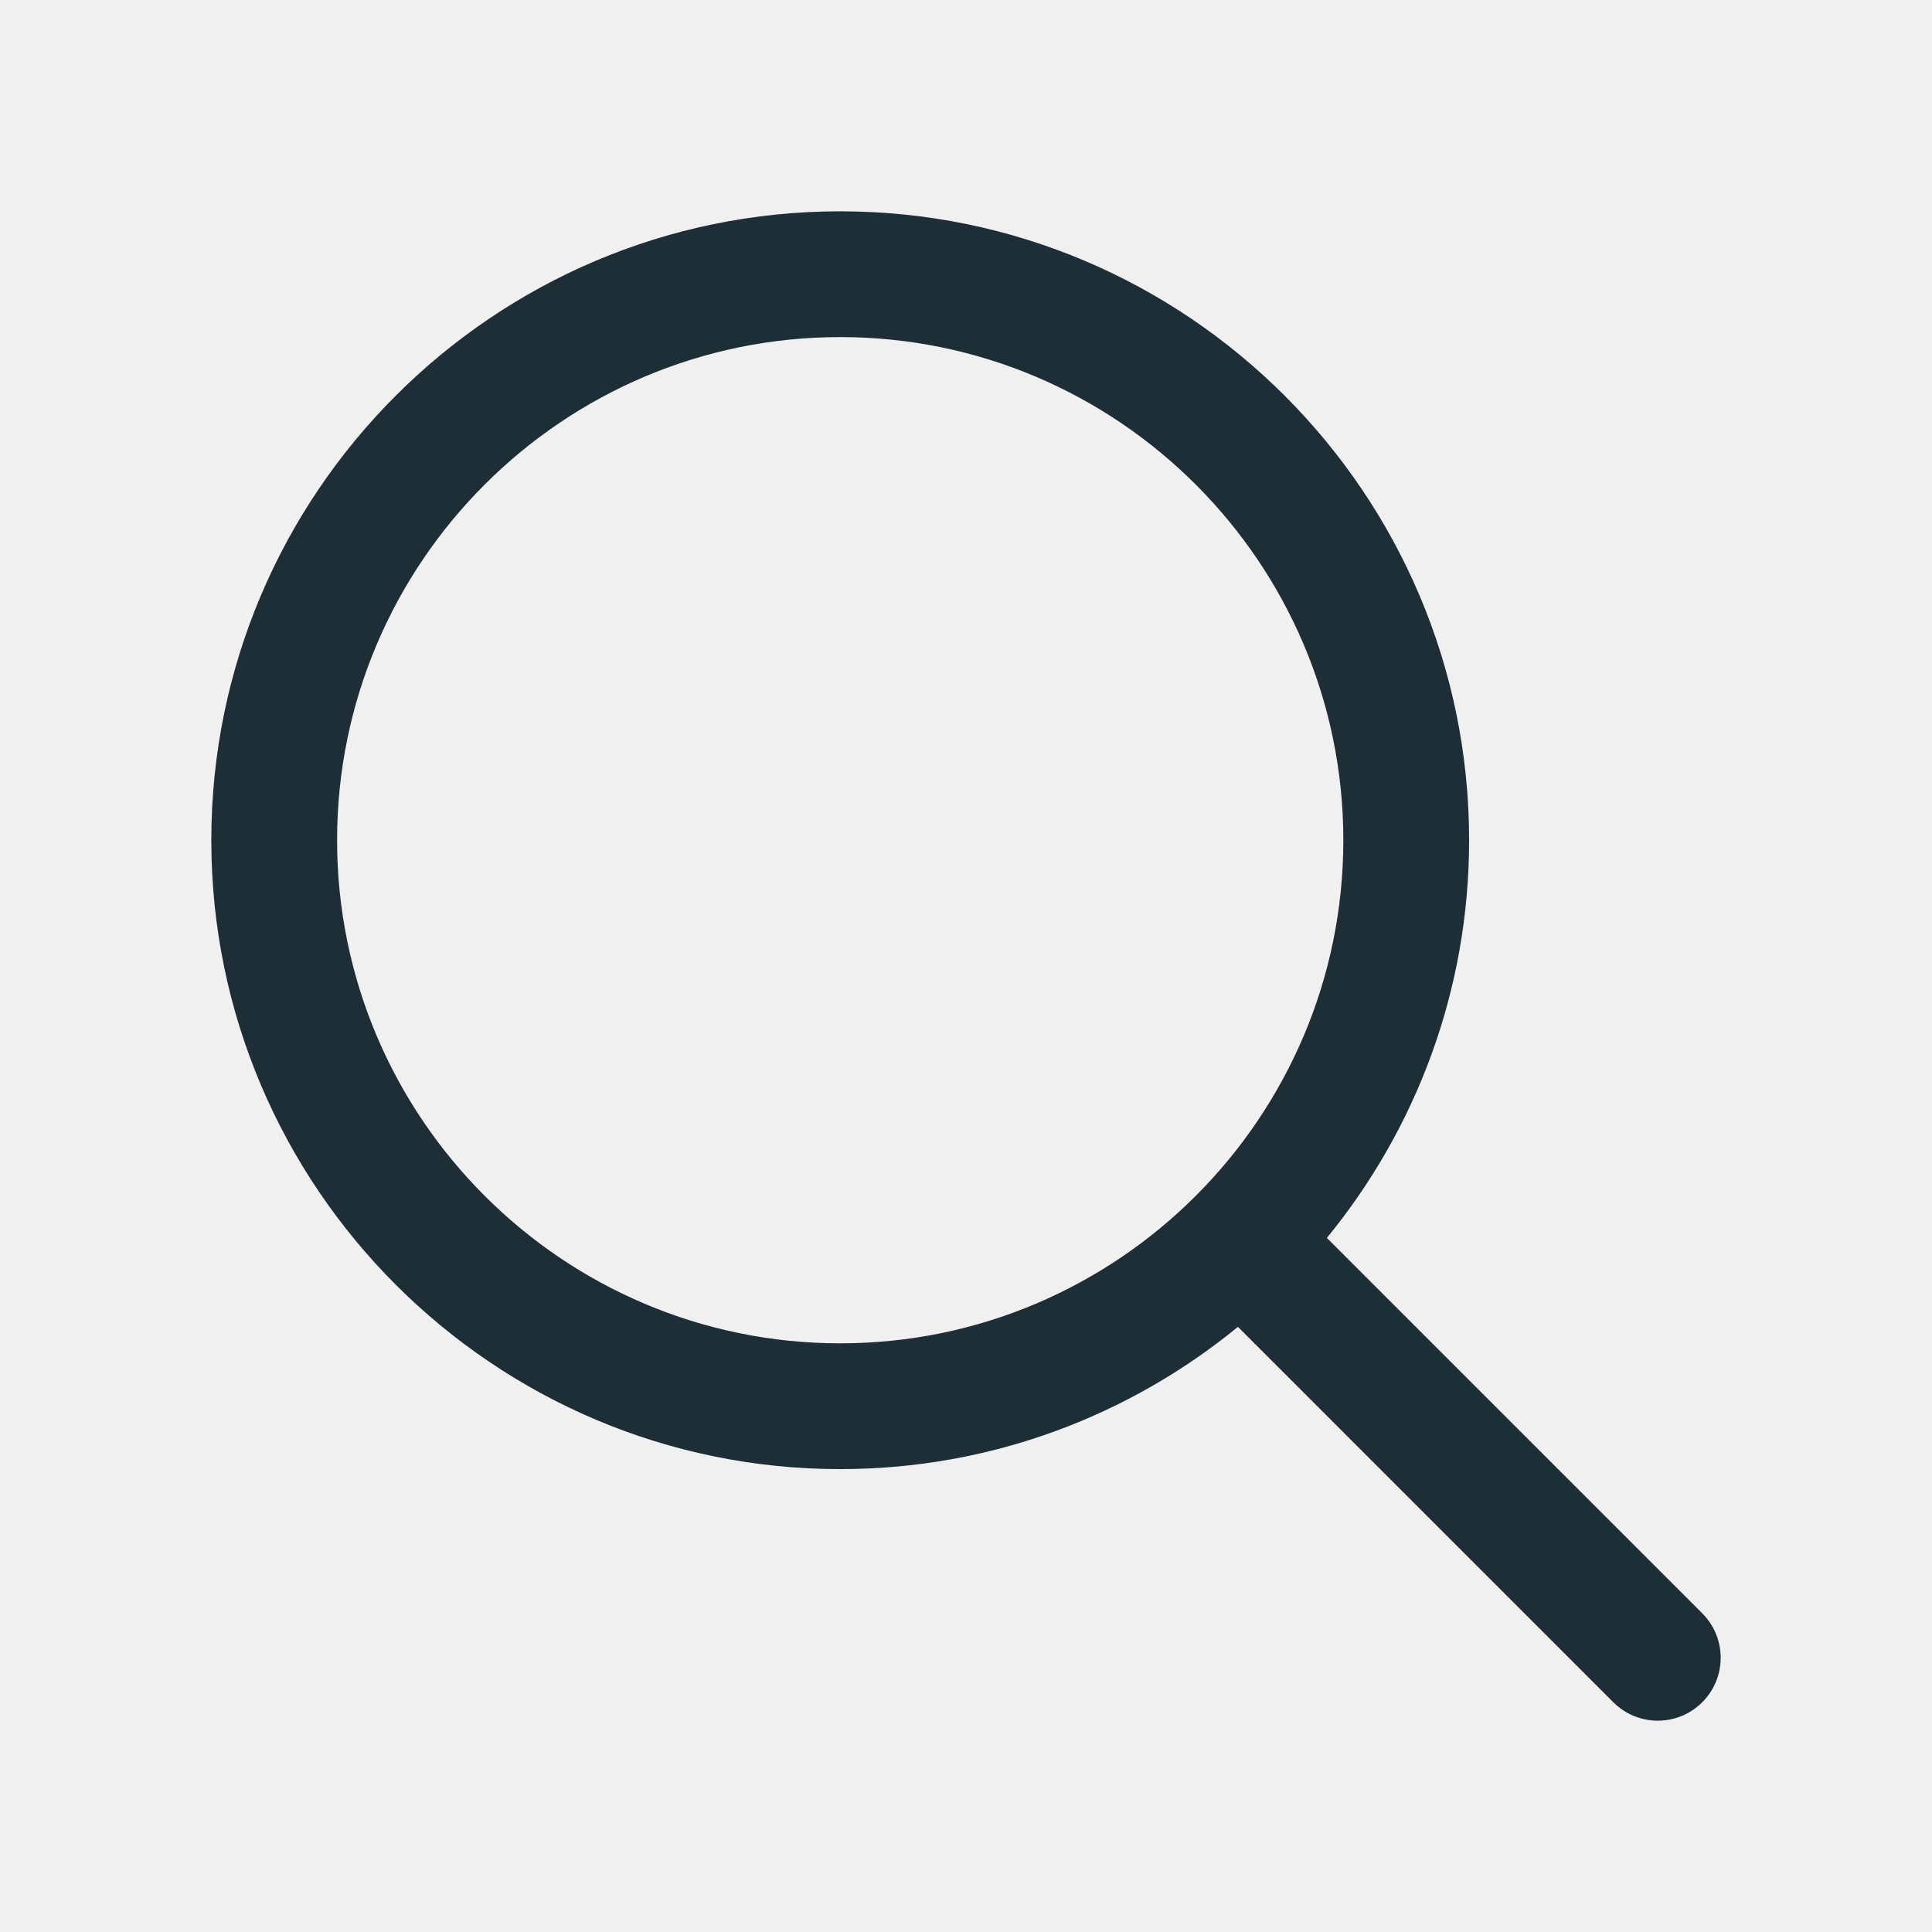
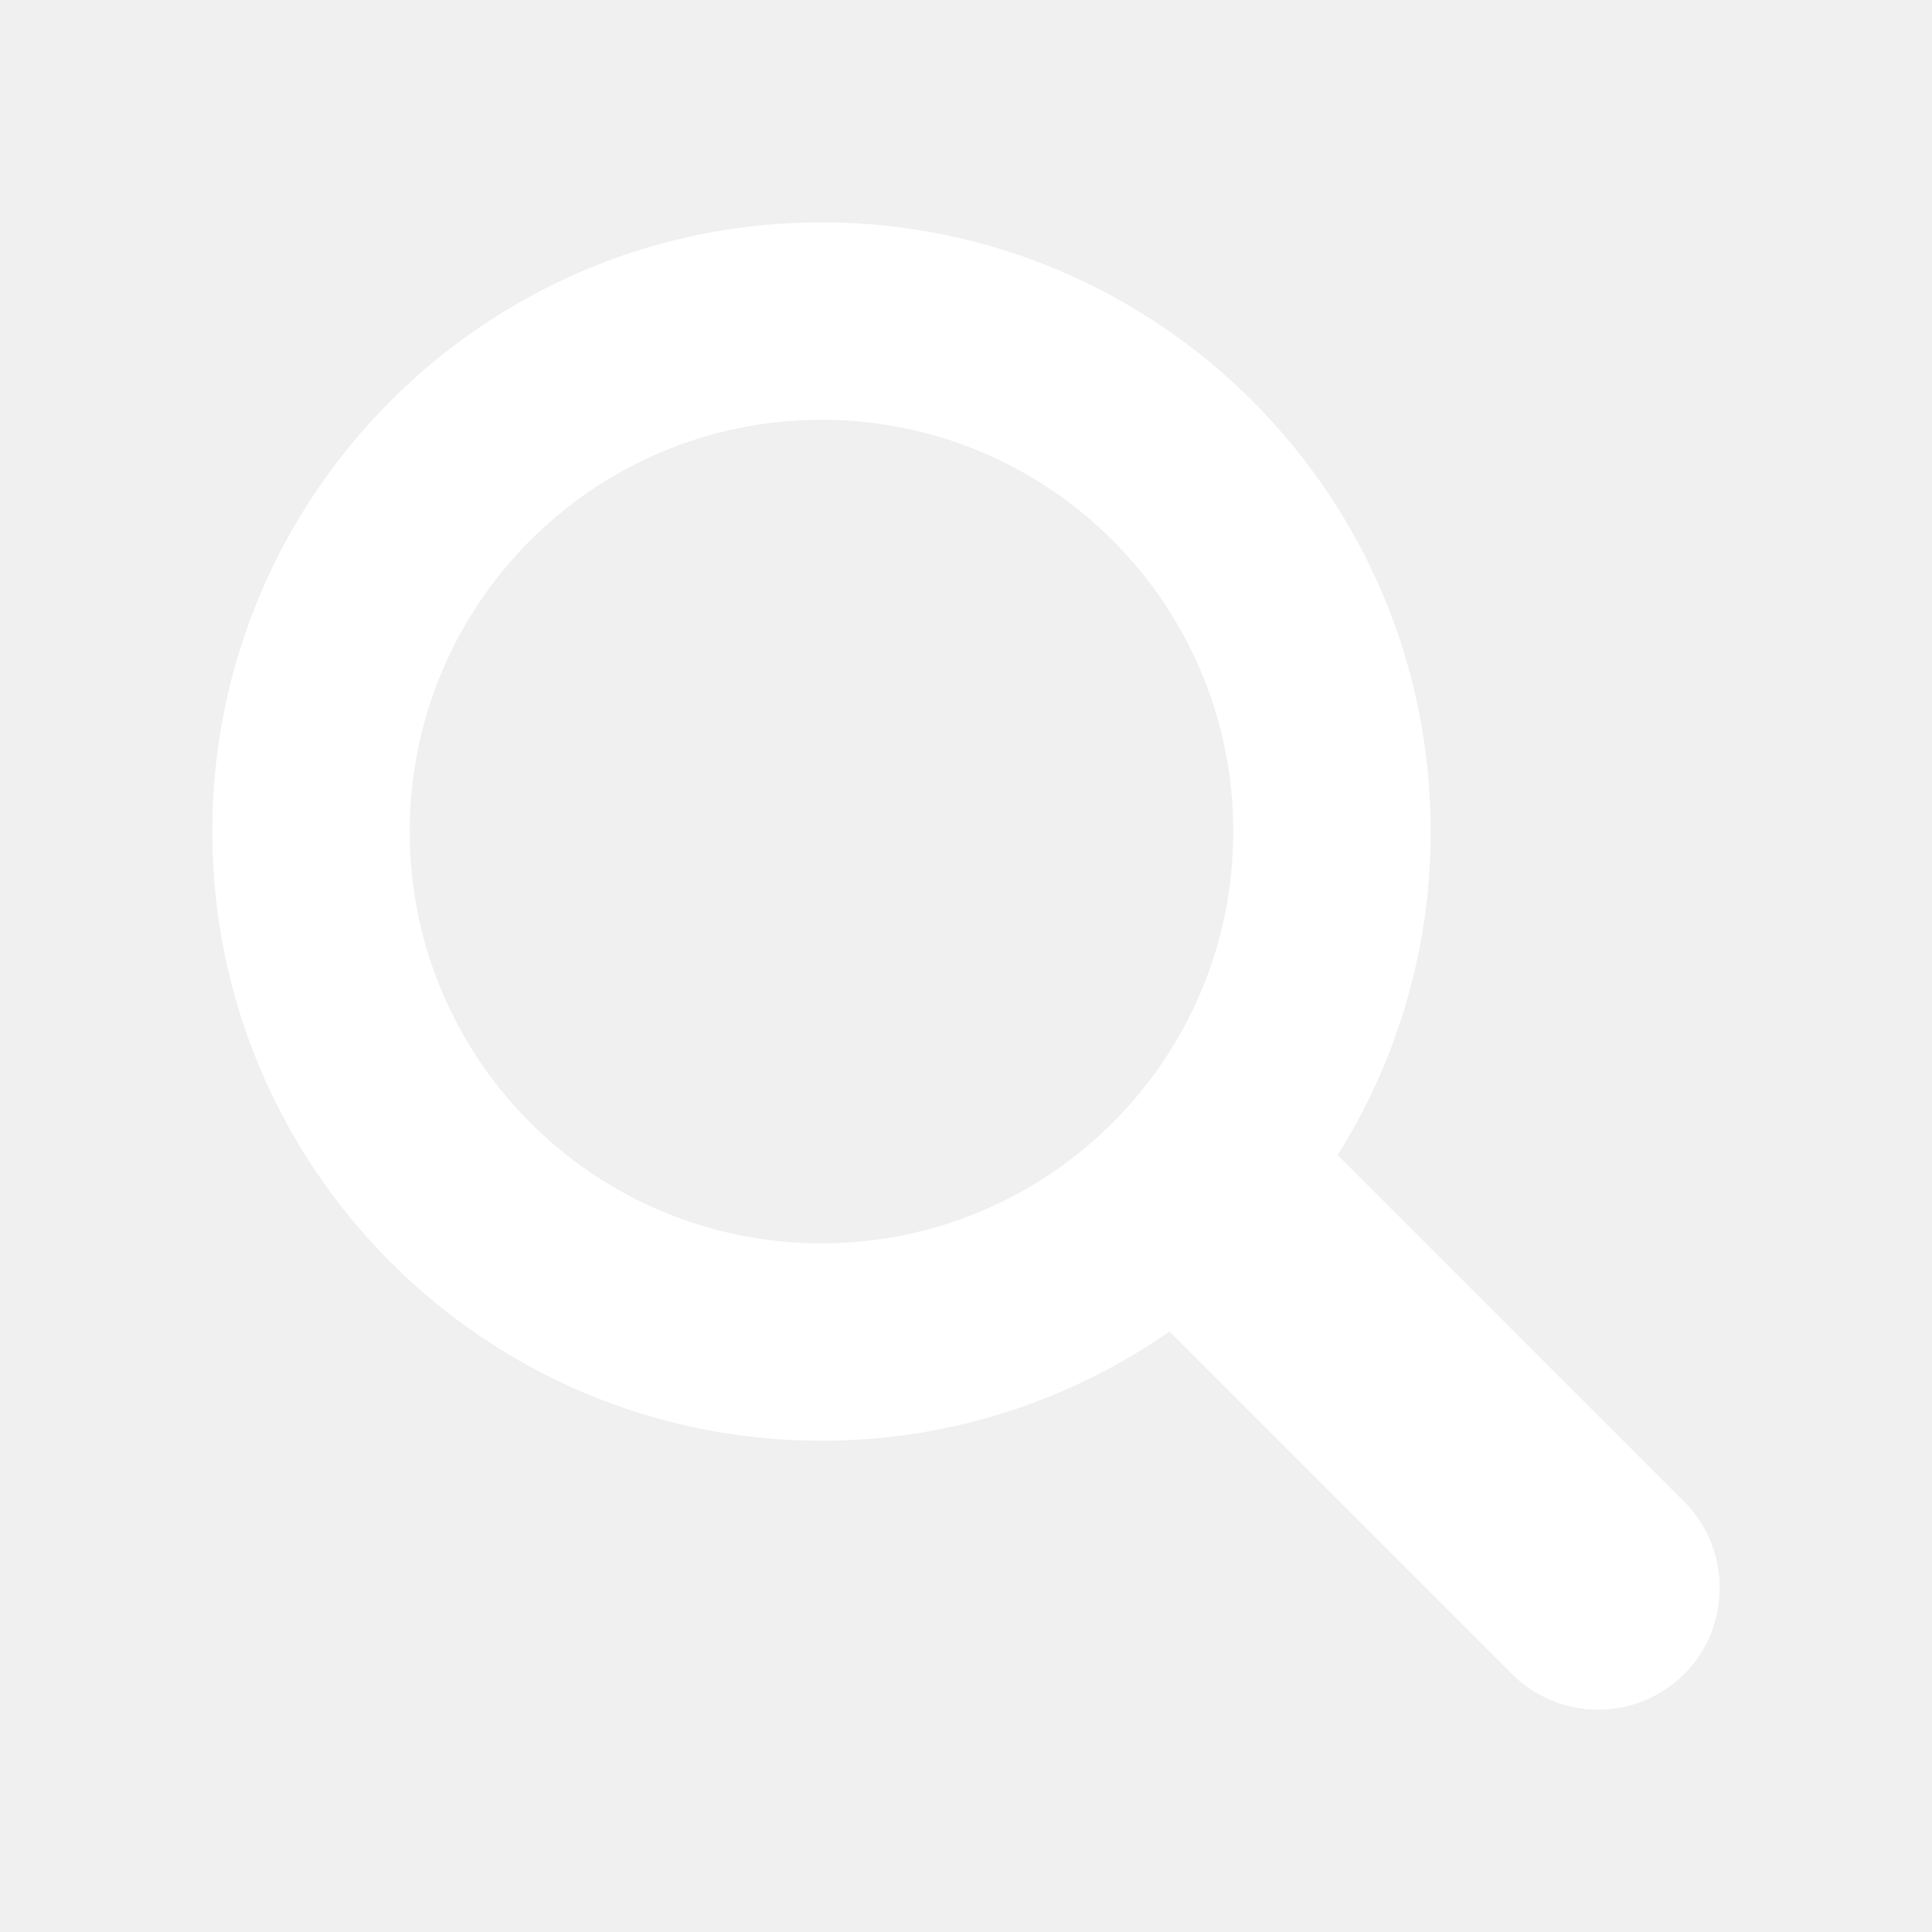
<svg xmlns="http://www.w3.org/2000/svg" width="100%" height="100%" viewBox="0 0 512 512" version="1.1" xml:space="preserve" style="fill-rule:evenodd;clip-rule:evenodd;stroke-linejoin:round;stroke-miterlimit:2;">
-   <path id="XMLID_41_" d="M451.113,427.546l-99.483,-99.482c23.533,-28.733 37.7,-65.433 37.7,-105.399c-0,-91.899 -74.766,-166.665 -166.665,-166.665c-91.899,-0 -166.665,74.766 -166.665,166.665c-0,91.899 74.766,166.665 166.665,166.665c39.966,-0 76.666,-14.167 105.399,-37.7l99.482,99.483c6.517,6.516 17.05,6.516 23.567,-0c6.516,-6.517 6.516,-17.05 -0,-23.567Zm-361.78,-204.881c-0,-73.516 59.816,-133.332 133.332,-133.332c73.516,-0 133.332,59.816 133.332,133.332c-0,73.516 -59.816,133.332 -133.332,133.332c-73.516,-0 -133.332,-59.816 -133.332,-133.332Z" style="fill:#1e2e36;fill-rule:nonzero;" />
+   <path d="M446.343,397.967l-91.858,-91.865c16.151,-25.673 24.704,-55.403 24.665,-85.733c0,-89.167 -72.285,-161.442 -161.448,-161.442c-89.164,-0 -161.443,72.275 -161.443,161.442c0,89.17 72.275,161.439 161.443,161.439c32.974,0.042 65.176,-10.066 92.211,-28.945l90.765,90.772c6.051,6.054 14.273,9.453 22.832,9.438c8.563,0.015 16.788,-3.383 22.843,-9.438c12.521,-12.531 12.516,-33.143 -0.01,-45.668Zm-228.641,-68.464c-60.267,-0 -109.128,-48.858 -109.128,-109.128c0,-60.27 48.861,-109.13 109.128,-109.13c60.27,-0 109.127,48.86 109.127,109.13c-0,60.27 -48.857,109.128 -109.127,109.128Z" style="fill:#fff;fill-rule:nonzero;" />
</svg>
